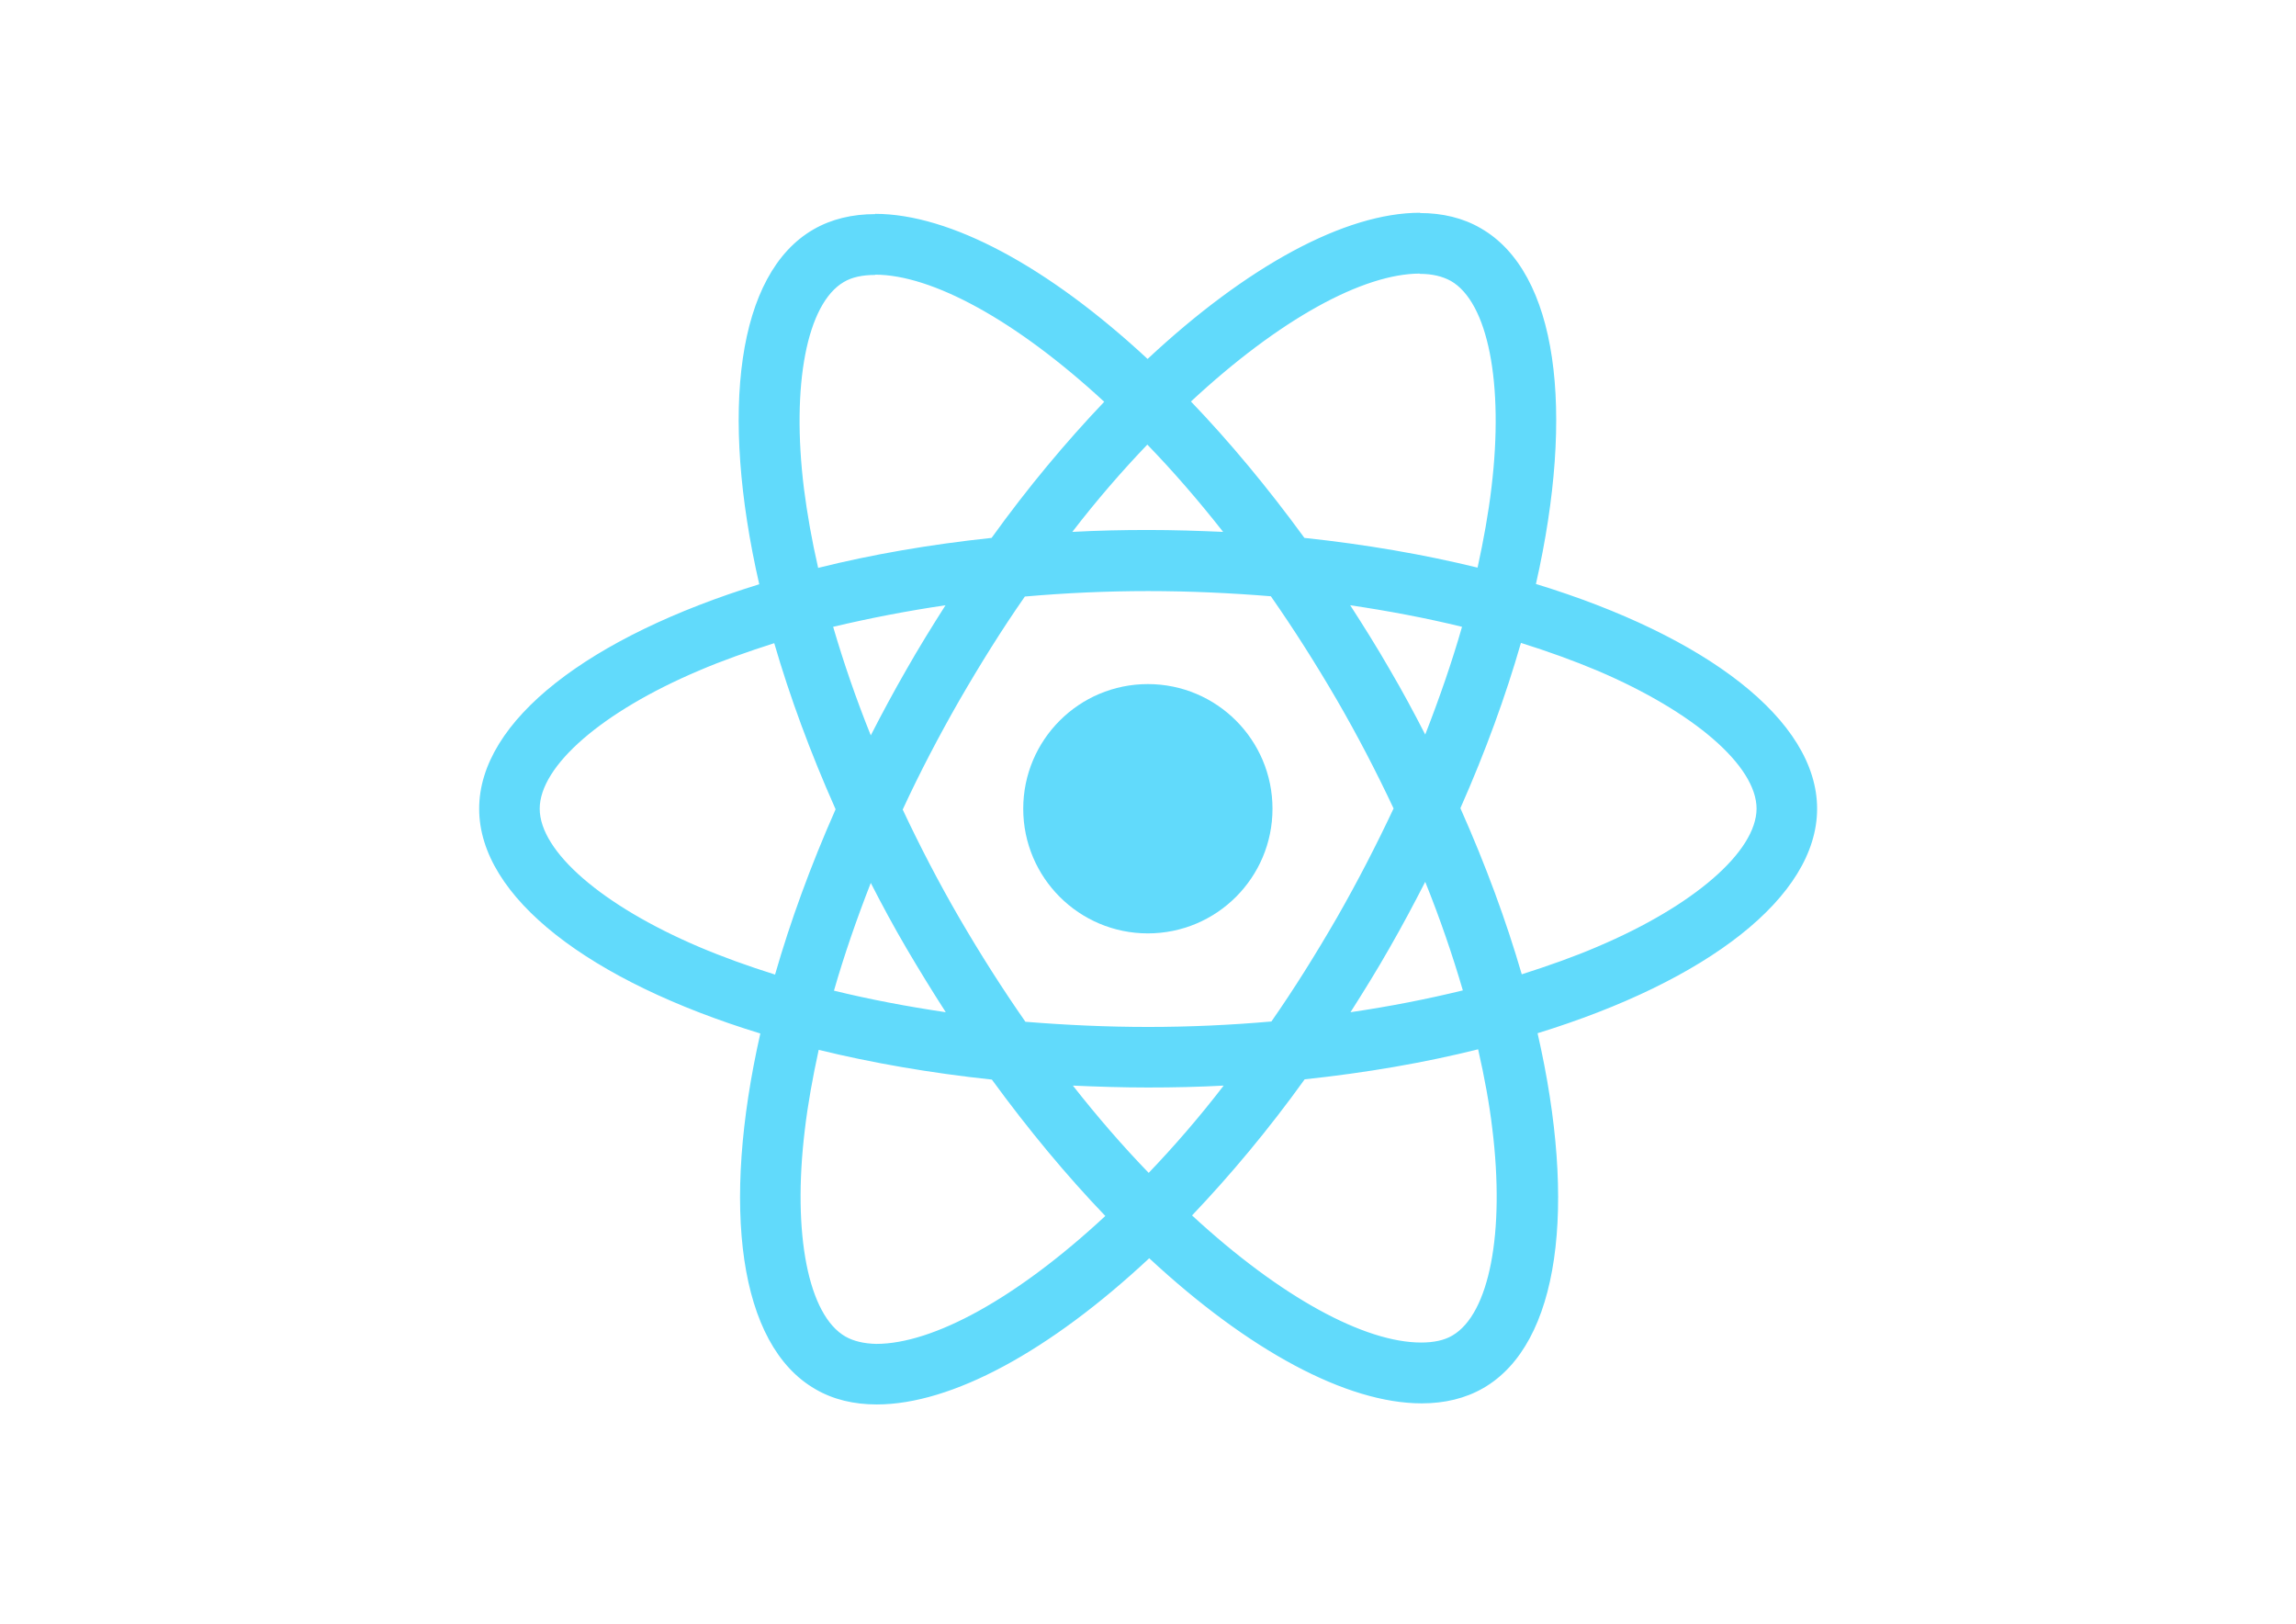
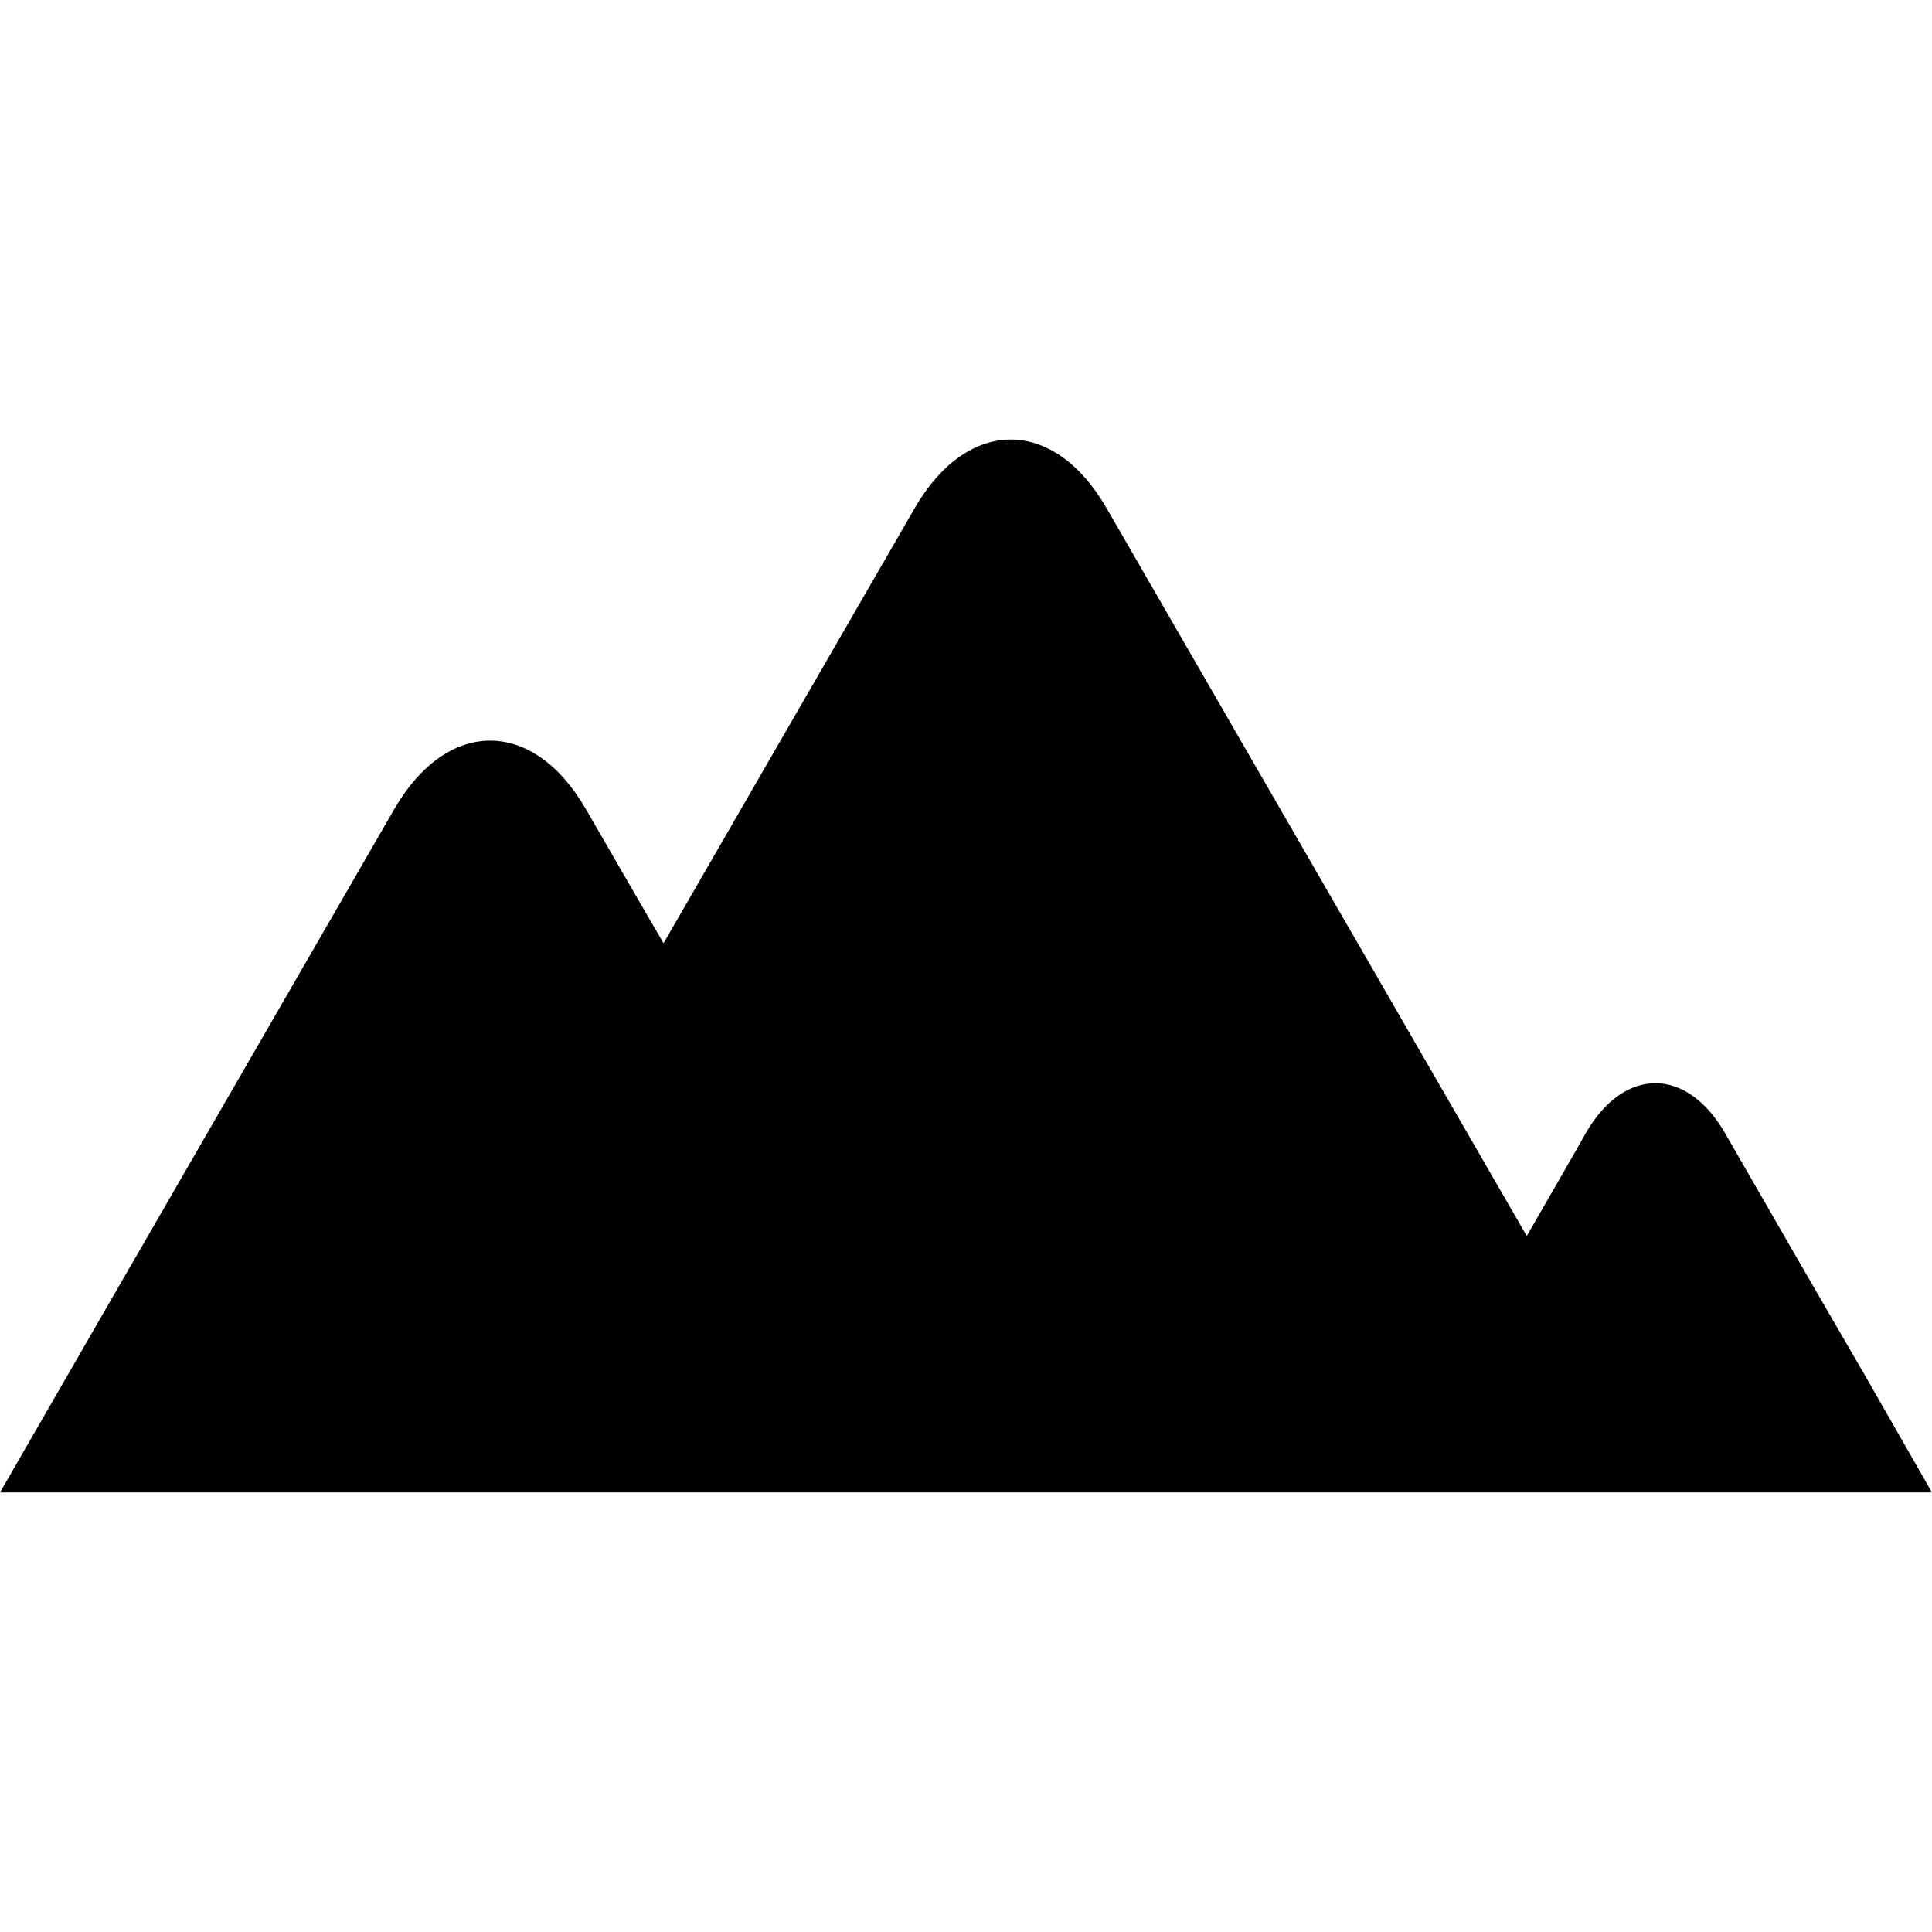
- <svg xmlns="http://www.w3.org/2000/svg" viewBox="0 0 841.9 595.3">
-   <g fill="#61DAFB">
-     <path d="M666.3 296.5c0-32.5-40.7-63.3-103.1-82.4 14.4-63.6 8-114.2-20.2-130.4-6.5-3.8-14.1-5.6-22.4-5.6v22.3c4.6 0 8.3.9 11.4 2.6 13.6 7.8 19.5 37.5 14.9 75.7-1.1 9.4-2.9 19.3-5.1 29.4-19.6-4.8-41-8.5-63.5-10.9-13.5-18.5-27.5-35.3-41.6-50 32.6-30.3 63.2-46.9 84-46.9V78c-27.5 0-63.5 19.6-99.9 53.6-36.4-33.8-72.4-53.2-99.9-53.2v22.3c20.7 0 51.4 16.5 84 46.6-14 14.7-28 31.4-41.3 49.9-22.6 2.4-44 6.1-63.6 11-2.3-10-4-19.7-5.2-29-4.7-38.2 1.1-67.9 14.6-75.8 3-1.8 6.9-2.6 11.5-2.6V78.5c-8.4 0-16 1.8-22.6 5.6-28.1 16.2-34.4 66.7-19.9 130.1-62.2 19.2-102.7 49.9-102.7 82.3 0 32.5 40.7 63.3 103.1 82.4-14.4 63.6-8 114.2 20.2 130.4 6.5 3.8 14.1 5.6 22.5 5.6 27.5 0 63.5-19.6 99.9-53.6 36.4 33.8 72.4 53.2 99.9 53.2 8.4 0 16-1.8 22.6-5.6 28.1-16.2 34.4-66.7 19.9-130.1 62-19.1 102.5-49.9 102.5-82.3zm-130.2-66.7c-3.7 12.9-8.3 26.2-13.5 39.5-4.1-8-8.4-16-13.1-24-4.6-8-9.5-15.8-14.4-23.4 14.2 2.1 27.9 4.7 41 7.9zm-45.8 106.5c-7.8 13.5-15.8 26.3-24.1 38.2-14.9 1.3-30 2-45.2 2-15.1 0-30.2-.7-45-1.9-8.3-11.9-16.4-24.6-24.2-38-7.6-13.1-14.5-26.4-20.8-39.8 6.2-13.4 13.2-26.8 20.7-39.9 7.8-13.5 15.8-26.3 24.1-38.2 14.9-1.3 30-2 45.2-2 15.1 0 30.2.7 45 1.9 8.3 11.9 16.4 24.6 24.2 38 7.6 13.1 14.5 26.4 20.8 39.8-6.3 13.4-13.2 26.8-20.7 39.9zm32.3-13c5.4 13.4 10 26.8 13.8 39.8-13.1 3.2-26.9 5.9-41.2 8 4.9-7.7 9.8-15.6 14.4-23.7 4.6-8 8.9-16.1 13-24.1zM421.2 430c-9.3-9.6-18.6-20.3-27.8-32 9 .4 18.2.7 27.5.7 9.4 0 18.7-.2 27.8-.7-9 11.7-18.3 22.4-27.5 32zm-74.4-58.9c-14.2-2.1-27.9-4.7-41-7.9 3.7-12.9 8.3-26.2 13.5-39.5 4.1 8 8.4 16 13.1 24 4.7 8 9.5 15.8 14.4 23.4zM420.7 163c9.3 9.6 18.6 20.3 27.8 32-9-.4-18.2-.7-27.5-.7-9.4 0-18.7.2-27.8.7 9-11.7 18.3-22.4 27.5-32zm-74 58.9c-4.9 7.7-9.8 15.6-14.4 23.7-4.6 8-8.9 16-13 24-5.4-13.4-10-26.8-13.8-39.8 13.1-3.1 26.9-5.8 41.2-7.9zm-90.5 125.2c-35.4-15.1-58.3-34.9-58.3-50.6 0-15.7 22.9-35.6 58.3-50.6 8.6-3.7 18-7 27.7-10.1 5.7 19.6 13.2 40 22.5 60.9-9.2 20.8-16.6 41.1-22.2 60.6-9.9-3.1-19.3-6.5-28-10.2zM310 490c-13.6-7.8-19.5-37.5-14.9-75.7 1.1-9.4 2.9-19.3 5.1-29.4 19.6 4.8 41 8.5 63.5 10.9 13.5 18.5 27.5 35.3 41.6 50-32.6 30.3-63.2 46.9-84 46.9-4.5-.1-8.3-1-11.3-2.7zm237.2-76.2c4.7 38.2-1.1 67.9-14.6 75.8-3 1.8-6.9 2.6-11.5 2.6-20.7 0-51.4-16.5-84-46.6 14-14.7 28-31.4 41.3-49.9 22.6-2.4 44-6.1 63.6-11 2.3 10.1 4.1 19.8 5.2 29.1zm38.5-66.7c-8.6 3.7-18 7-27.7 10.1-5.7-19.6-13.2-40-22.5-60.9 9.2-20.8 16.6-41.1 22.2-60.6 9.9 3.1 19.3 6.5 28.1 10.2 35.4 15.1 58.3 34.9 58.3 50.6-.1 15.7-23 35.6-58.4 50.6zM320.8 78.4z" />
-     <circle cx="420.9" cy="296.5" r="45.7" />
-     <path d="M520.5 78.1z" />
+ <svg xmlns="http://www.w3.org/2000/svg" version="1.1" id="Capa_1" x="0px" y="0px" width="79.536px" height="79.536px" viewBox="0 0 79.536 79.536" style="enable-background:new 0 0 79.536 79.536;" xml:space="preserve">
+   <g>
+     <path style="fill:#010002;" d="M79.536,61.441H0l3.946-6.846l12.285-21.284c2.175-3.76,5.722-3.76,7.889,0   c0,0,2.853,4.942,3.197,5.52c1.634-2.825,10.341-17.916,10.341-17.916c2.18-3.76,5.725-3.76,7.894,0l17.301,29.968   c0.891-1.548,1.771-3.064,2.443-4.256c1.574-2.713,4.127-2.713,5.707,0c1.563,2.724,4.127,7.166,5.701,9.869L79.536,61.441z" />
  </g>
+   <g>
+ </g>
+   <g>
+ </g>
+   <g>
+ </g>
+   <g>
+ </g>
+   <g>
+ </g>
+   <g>
+ </g>
+   <g>
+ </g>
+   <g>
+ </g>
+   <g>
+ </g>
+   <g>
+ </g>
+   <g>
+ </g>
+   <g>
+ </g>
+   <g>
+ </g>
+   <g>
+ </g>
+   <g>
+ </g>
</svg>
